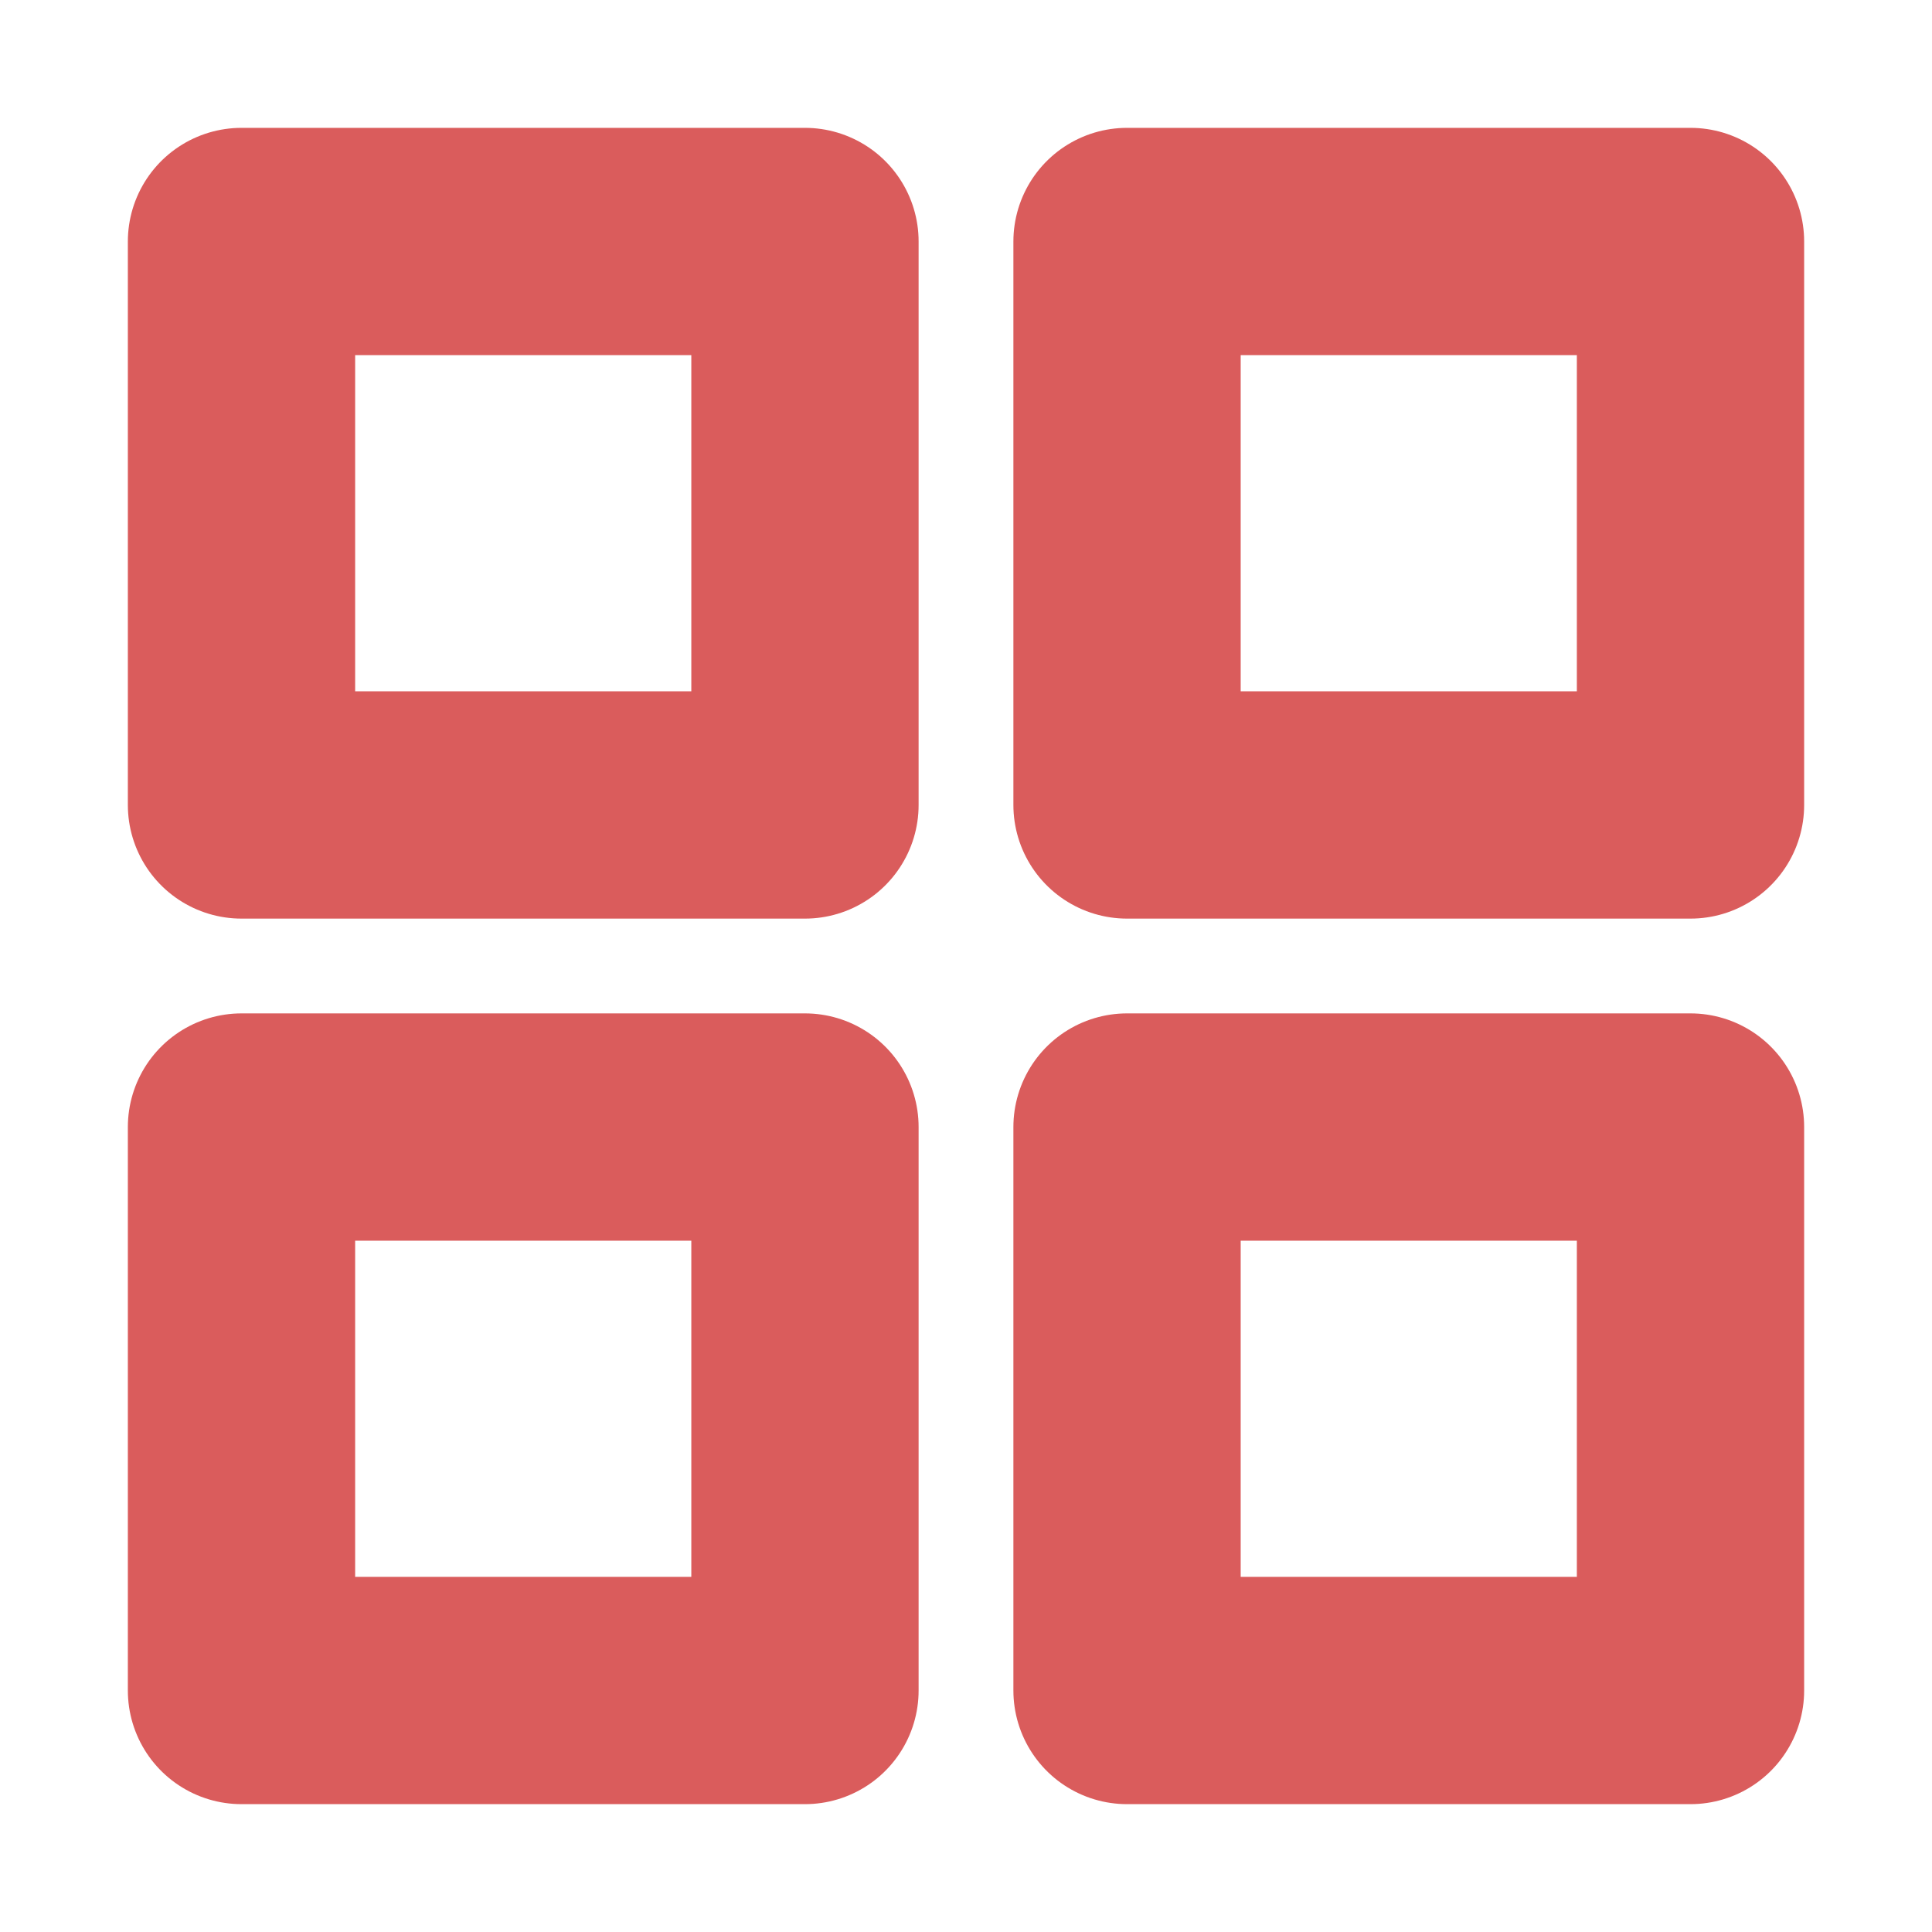
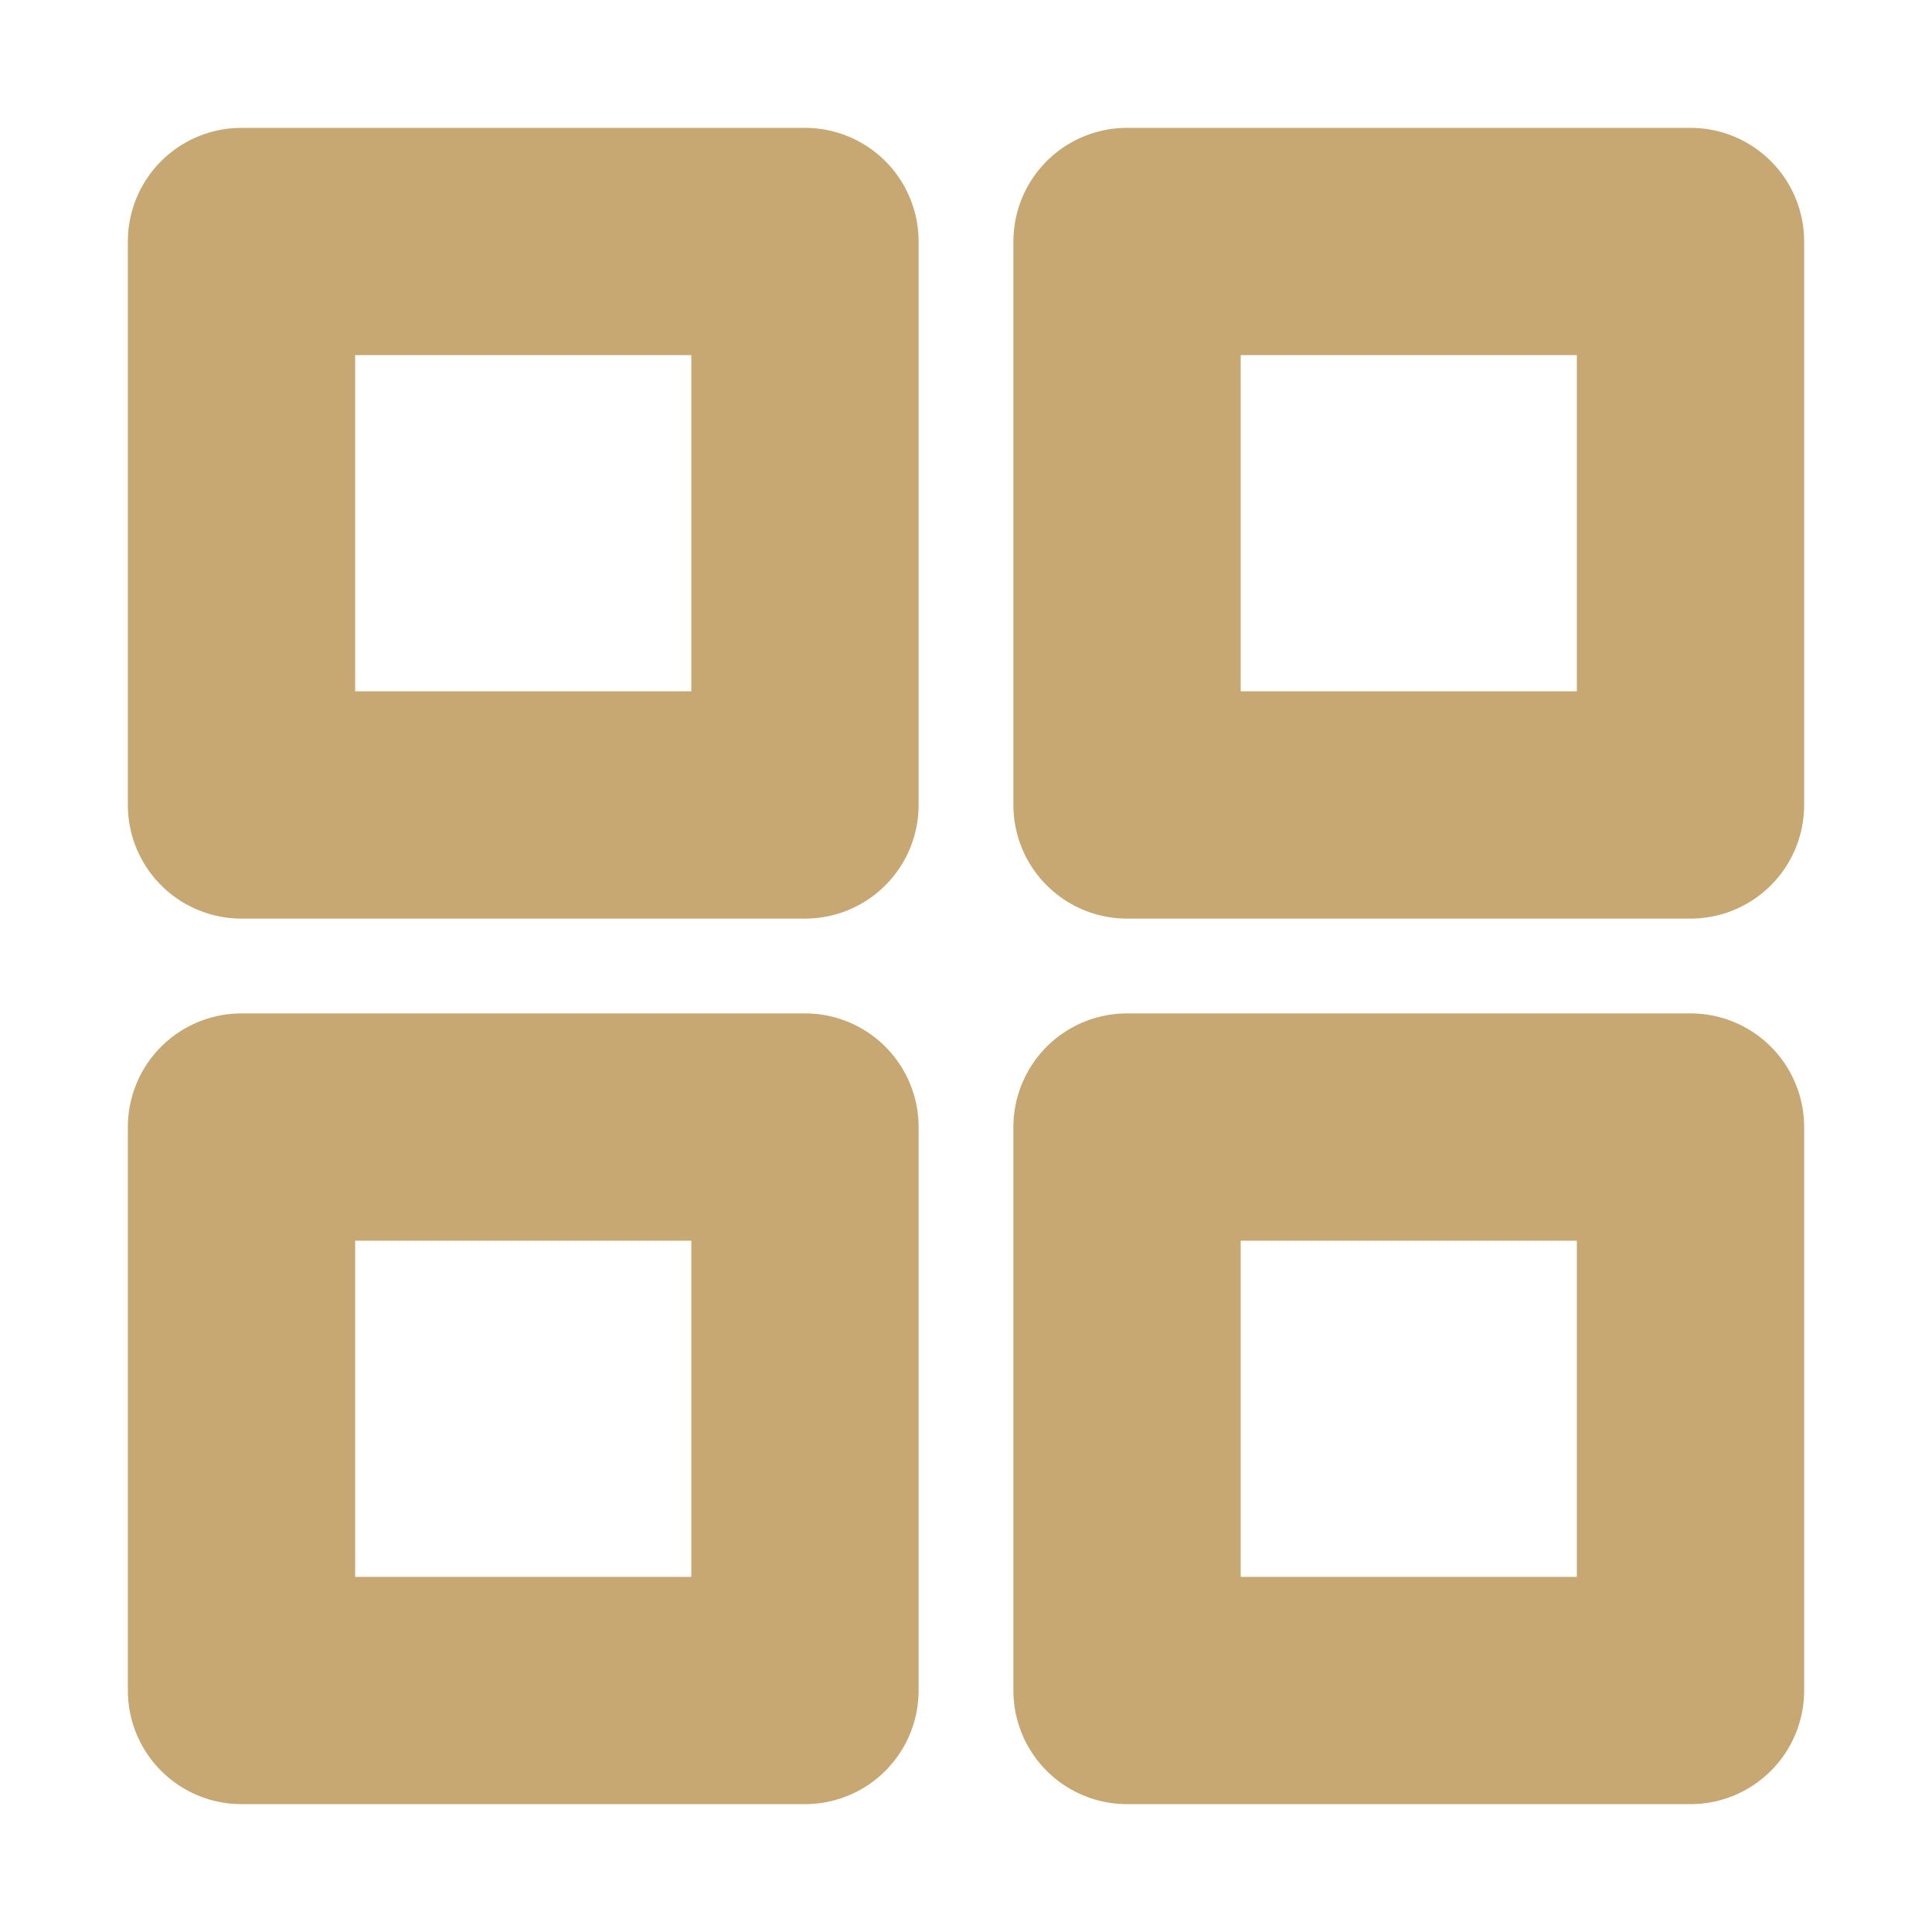
<svg xmlns="http://www.w3.org/2000/svg" width="17" height="17" viewBox="0 0 17 17" fill="none">
-   <path d="M7.083 2.125H2.125V7.083H7.083V2.125Z" stroke="#DA5C5C" stroke-width="2" stroke-linecap="round" stroke-linejoin="round" />
-   <path d="M14.875 2.125H9.917V7.083H14.875V2.125Z" stroke="#DA5C5C" stroke-width="2" stroke-linecap="round" stroke-linejoin="round" />
-   <path d="M14.875 9.917H9.917V14.875H14.875V9.917Z" stroke="#DA5C5C" stroke-width="2" stroke-linecap="round" stroke-linejoin="round" />
-   <path d="M7.083 9.917H2.125V14.875H7.083V9.917Z" stroke="#DA5C5C" stroke-width="2" stroke-linecap="round" stroke-linejoin="round" />
+   <path d="M7.083 2.125H2.125V7.083H7.083V2.125Z" stroke="#c7a772" stroke-width="2" stroke-linecap="round" stroke-linejoin="round" />
+   <path d="M14.875 2.125H9.917V7.083H14.875V2.125Z" stroke="#c7a772" stroke-width="2" stroke-linecap="round" stroke-linejoin="round" />
+   <path d="M14.875 9.917H9.917V14.875H14.875V9.917Z" stroke="#c7a772" stroke-width="2" stroke-linecap="round" stroke-linejoin="round" />
+   <path d="M7.083 9.917H2.125V14.875H7.083V9.917Z" stroke="#c7a772" stroke-width="2" stroke-linecap="round" stroke-linejoin="round" />
</svg>
